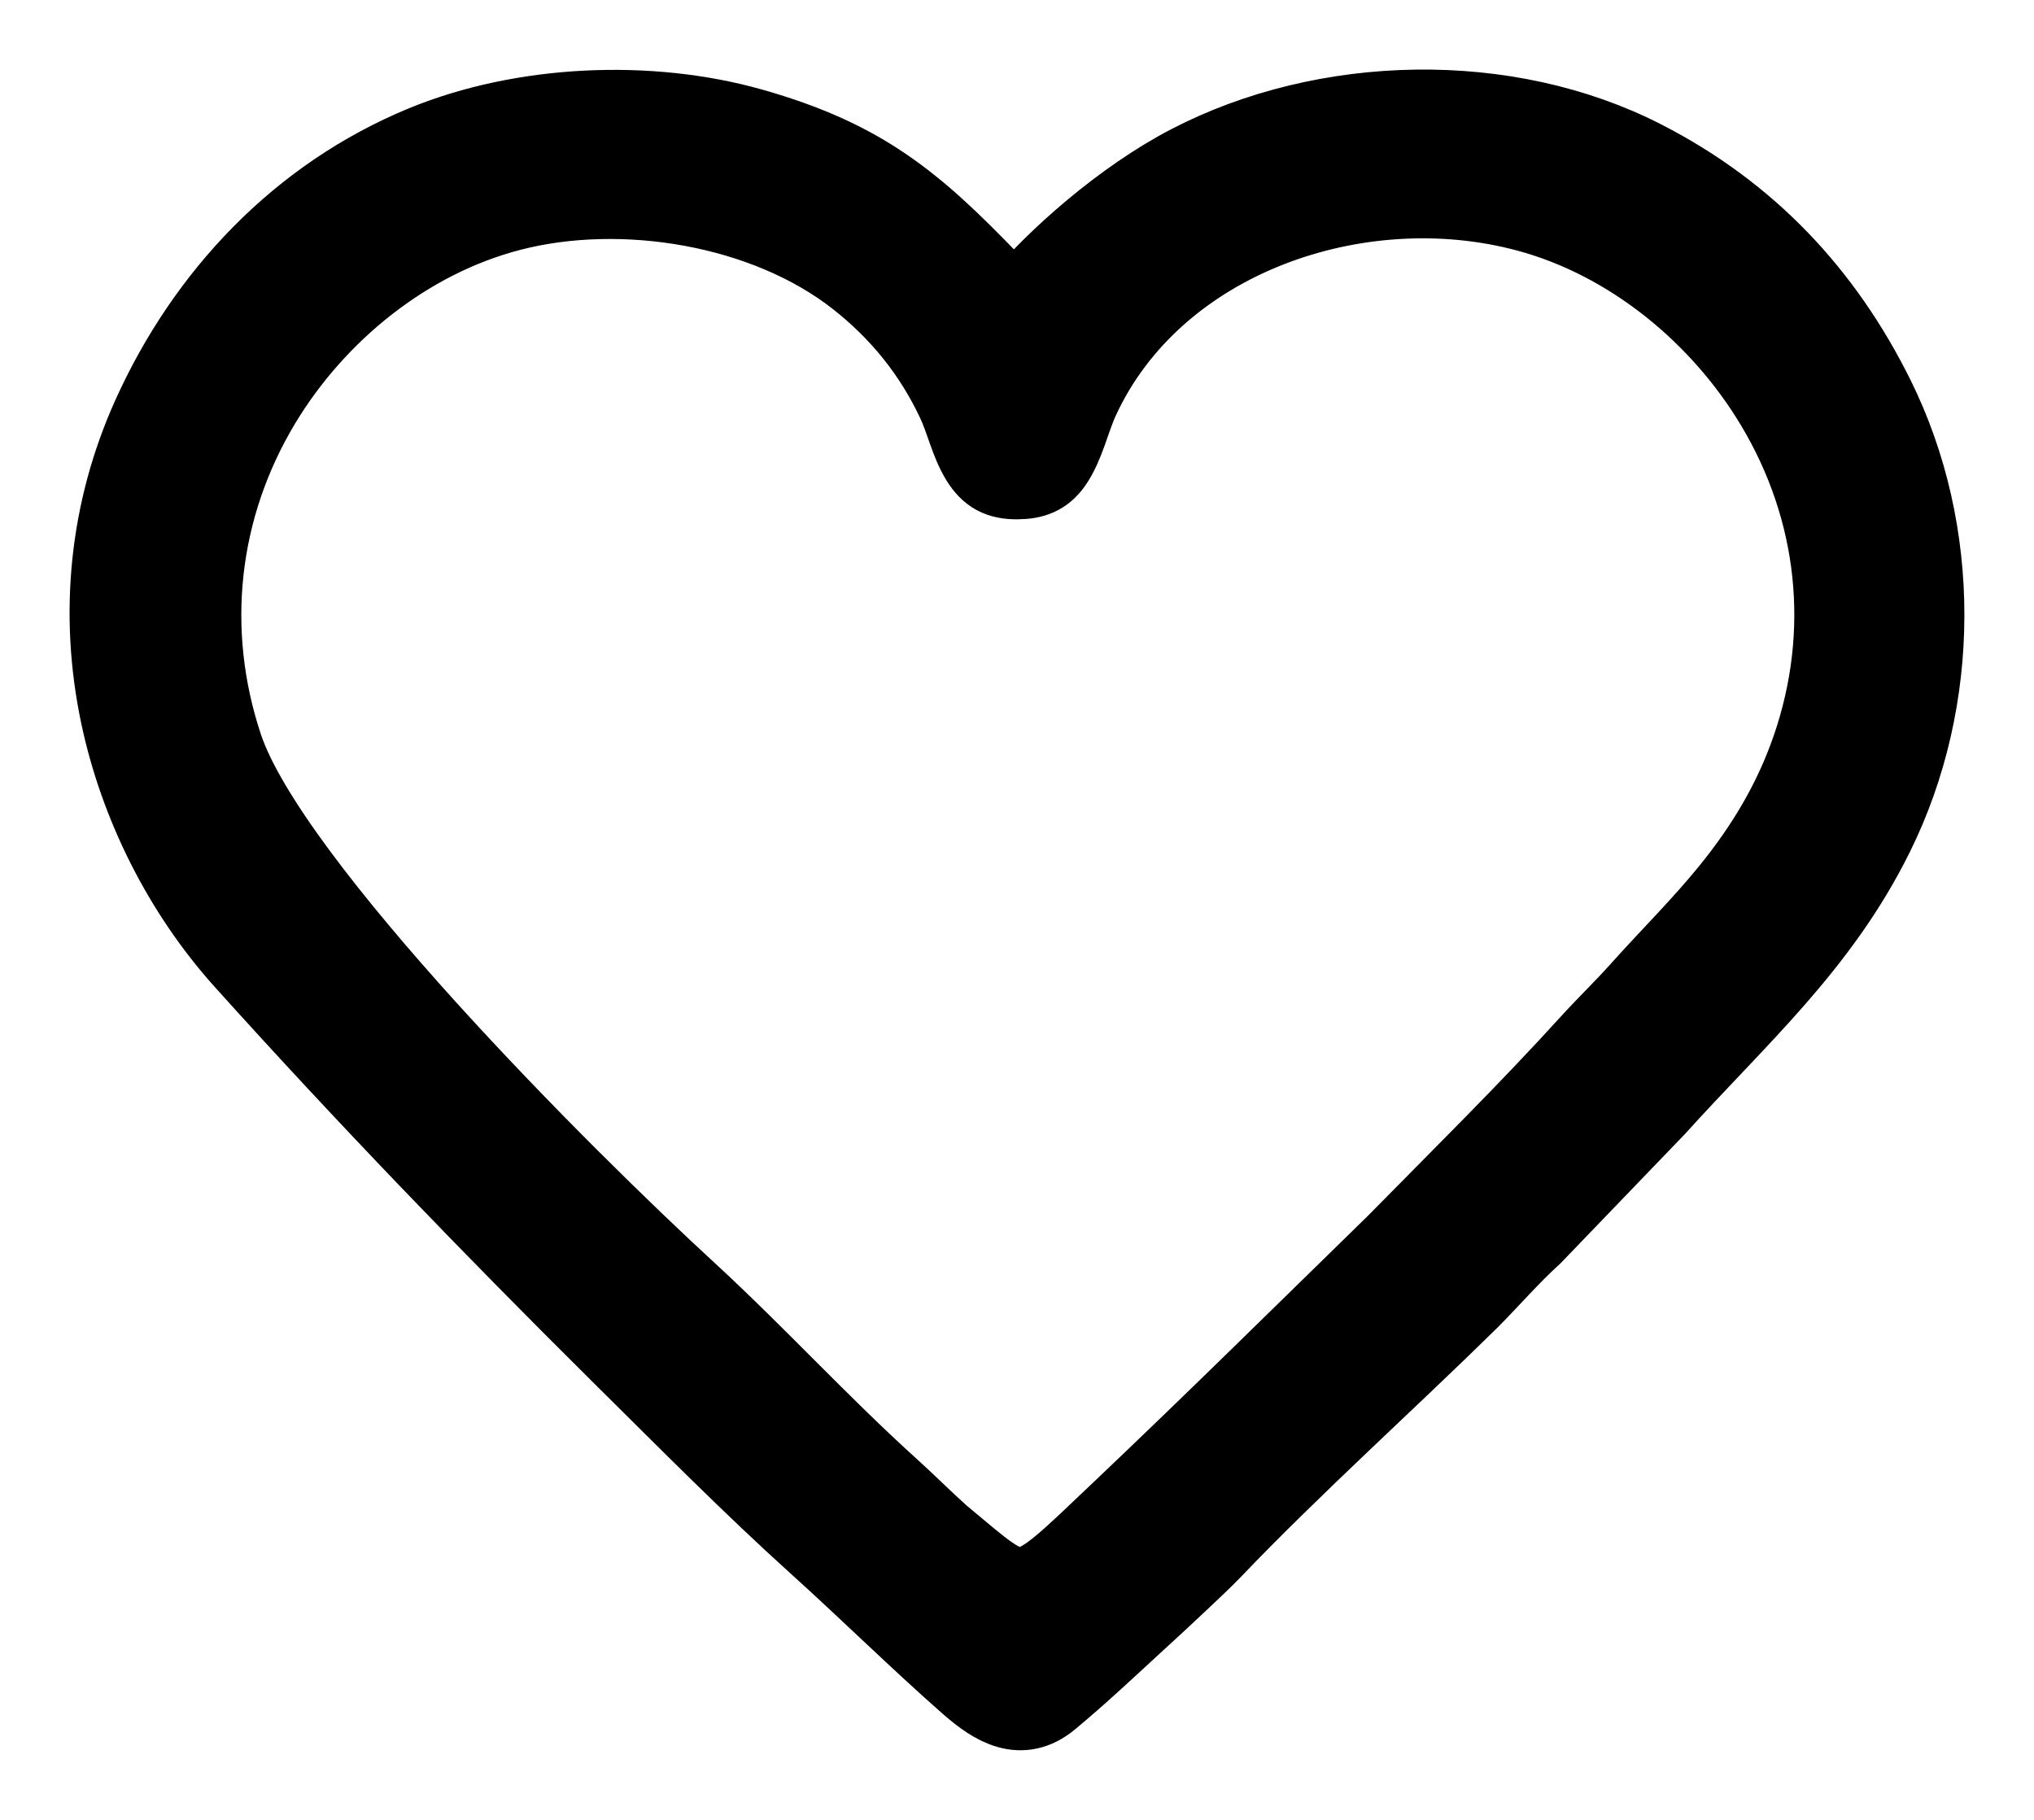
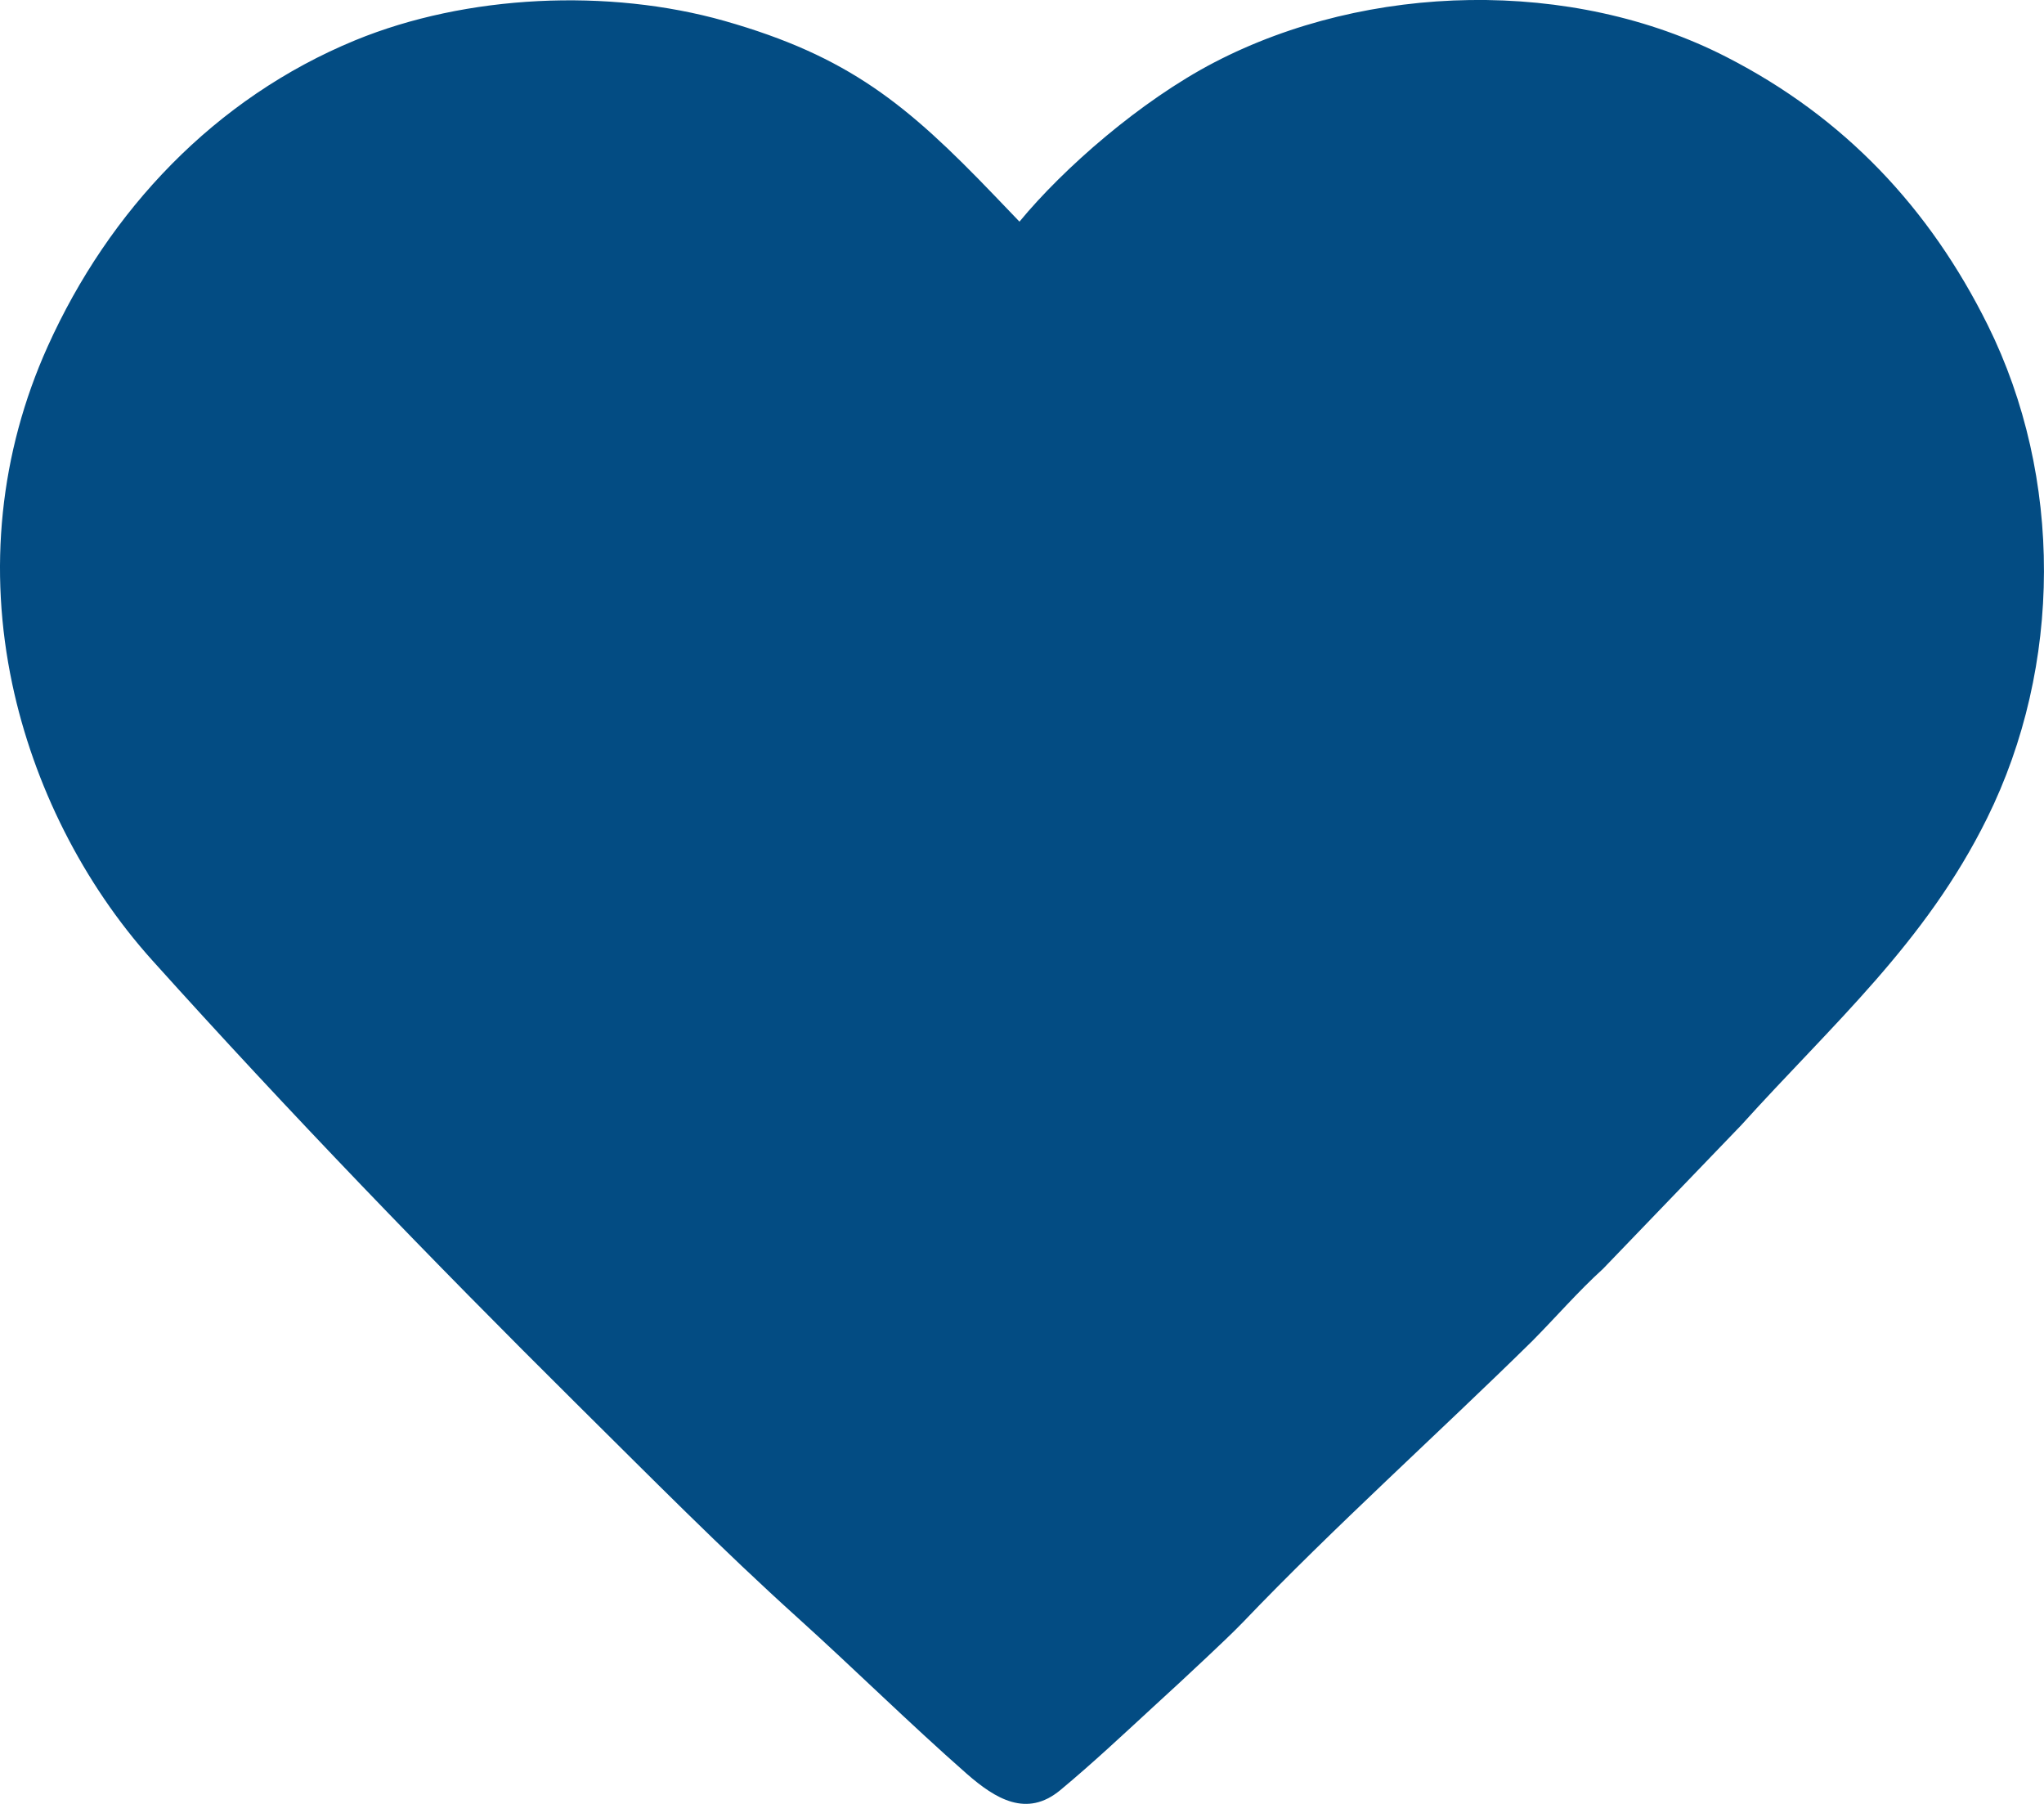
- <svg xmlns="http://www.w3.org/2000/svg" width="19" height="17" viewBox="0 0 19 17" fill="none">
-   <path fill-rule="evenodd" clip-rule="evenodd" d="M13.745 12.15C13.943 11.95 14.124 11.74 14.333 11.55L15.482 10.356C16.244 9.512 17.013 8.843 17.527 7.803C18.153 6.538 18.16 4.969 17.532 3.703C17.049 2.73 16.34 1.976 15.359 1.474C14.074 0.815 12.377 0.855 11.101 1.518C10.486 1.838 9.845 2.399 9.479 2.843L9.268 2.623C8.544 1.869 8.06 1.468 7.026 1.174C6.061 0.901 4.881 0.954 3.954 1.335C2.786 1.816 1.906 2.751 1.397 3.88C0.996 4.769 0.901 5.739 1.102 6.688C1.28 7.527 1.688 8.342 2.266 8.985C3.405 10.251 4.587 11.475 5.797 12.675C6.4 13.272 7.003 13.883 7.634 14.452C8.108 14.88 8.561 15.328 9.041 15.75C9.28 15.959 9.54 16.117 9.819 15.885C10.083 15.666 10.342 15.423 10.594 15.191C10.746 15.052 10.898 14.912 11.048 14.77C11.145 14.678 11.246 14.584 11.339 14.488C12.081 13.711 12.978 12.905 13.745 12.15ZM8.8 14.328C8.637 14.182 8.483 14.027 8.32 13.88C7.671 13.293 7.082 12.647 6.44 12.056C5.278 10.989 2.53 8.248 2.105 6.97C1.746 5.892 1.871 4.748 2.459 3.772C2.965 2.934 3.805 2.246 4.773 1.995C5.814 1.725 7.149 1.944 7.999 2.614C8.394 2.925 8.699 3.303 8.912 3.756C8.996 3.933 9.036 4.136 9.139 4.304C9.228 4.448 9.332 4.503 9.504 4.501C9.656 4.5 9.762 4.461 9.85 4.337C9.968 4.168 10.017 3.928 10.103 3.74C10.795 2.232 12.693 1.581 14.261 2.002C15.224 2.26 16.061 2.955 16.563 3.793C17.149 4.771 17.271 5.909 16.9 6.985C16.731 7.475 16.477 7.899 16.151 8.302C15.882 8.634 15.58 8.931 15.296 9.249C15.15 9.412 14.991 9.564 14.844 9.726C14.259 10.37 13.637 10.983 13.026 11.604L13.024 11.606C12.175 12.435 11.332 13.268 10.471 14.085C9.495 15.01 9.595 14.988 8.8 14.328Z" fill="black" stroke="black" stroke-width="0.7" />
+ <svg xmlns="http://www.w3.org/2000/svg" width="17" height="15" viewBox="0 0 17 15" fill="none">
+   <path fill-rule="evenodd" clip-rule="evenodd" d="M12.745 11.15C12.943 10.95 13.124 10.74 13.333 10.55L14.482 9.356C15.244 8.512 16.013 7.843 16.527 6.803C17.153 5.538 17.16 3.969 16.532 2.703C16.049 1.73 15.34 0.976 14.359 0.474C13.074 -0.185 11.377 -0.145 10.101 0.518C9.486 0.838 8.845 1.399 8.479 1.843L8.268 1.623C7.544 0.869 7.06 0.468 6.026 0.174C5.061 -0.099 3.881 -0.046 2.954 0.335C1.786 0.816 0.906 1.751 0.397 2.88C-0.004 3.769 -0.099 4.739 0.102 5.688C0.28 6.527 0.688 7.342 1.266 7.985C2.405 9.251 3.587 10.475 4.797 11.675C5.4 12.272 6.003 12.883 6.634 13.452C7.108 13.88 7.561 14.328 8.041 14.75C8.28 14.959 8.54 15.117 8.819 14.885C9.083 14.666 9.342 14.423 9.594 14.191C9.746 14.052 9.898 13.912 10.048 13.77C10.145 13.678 10.246 13.584 10.339 13.488C11.081 12.711 11.978 11.905 12.745 11.15Z" fill="#034C83" />
</svg>
